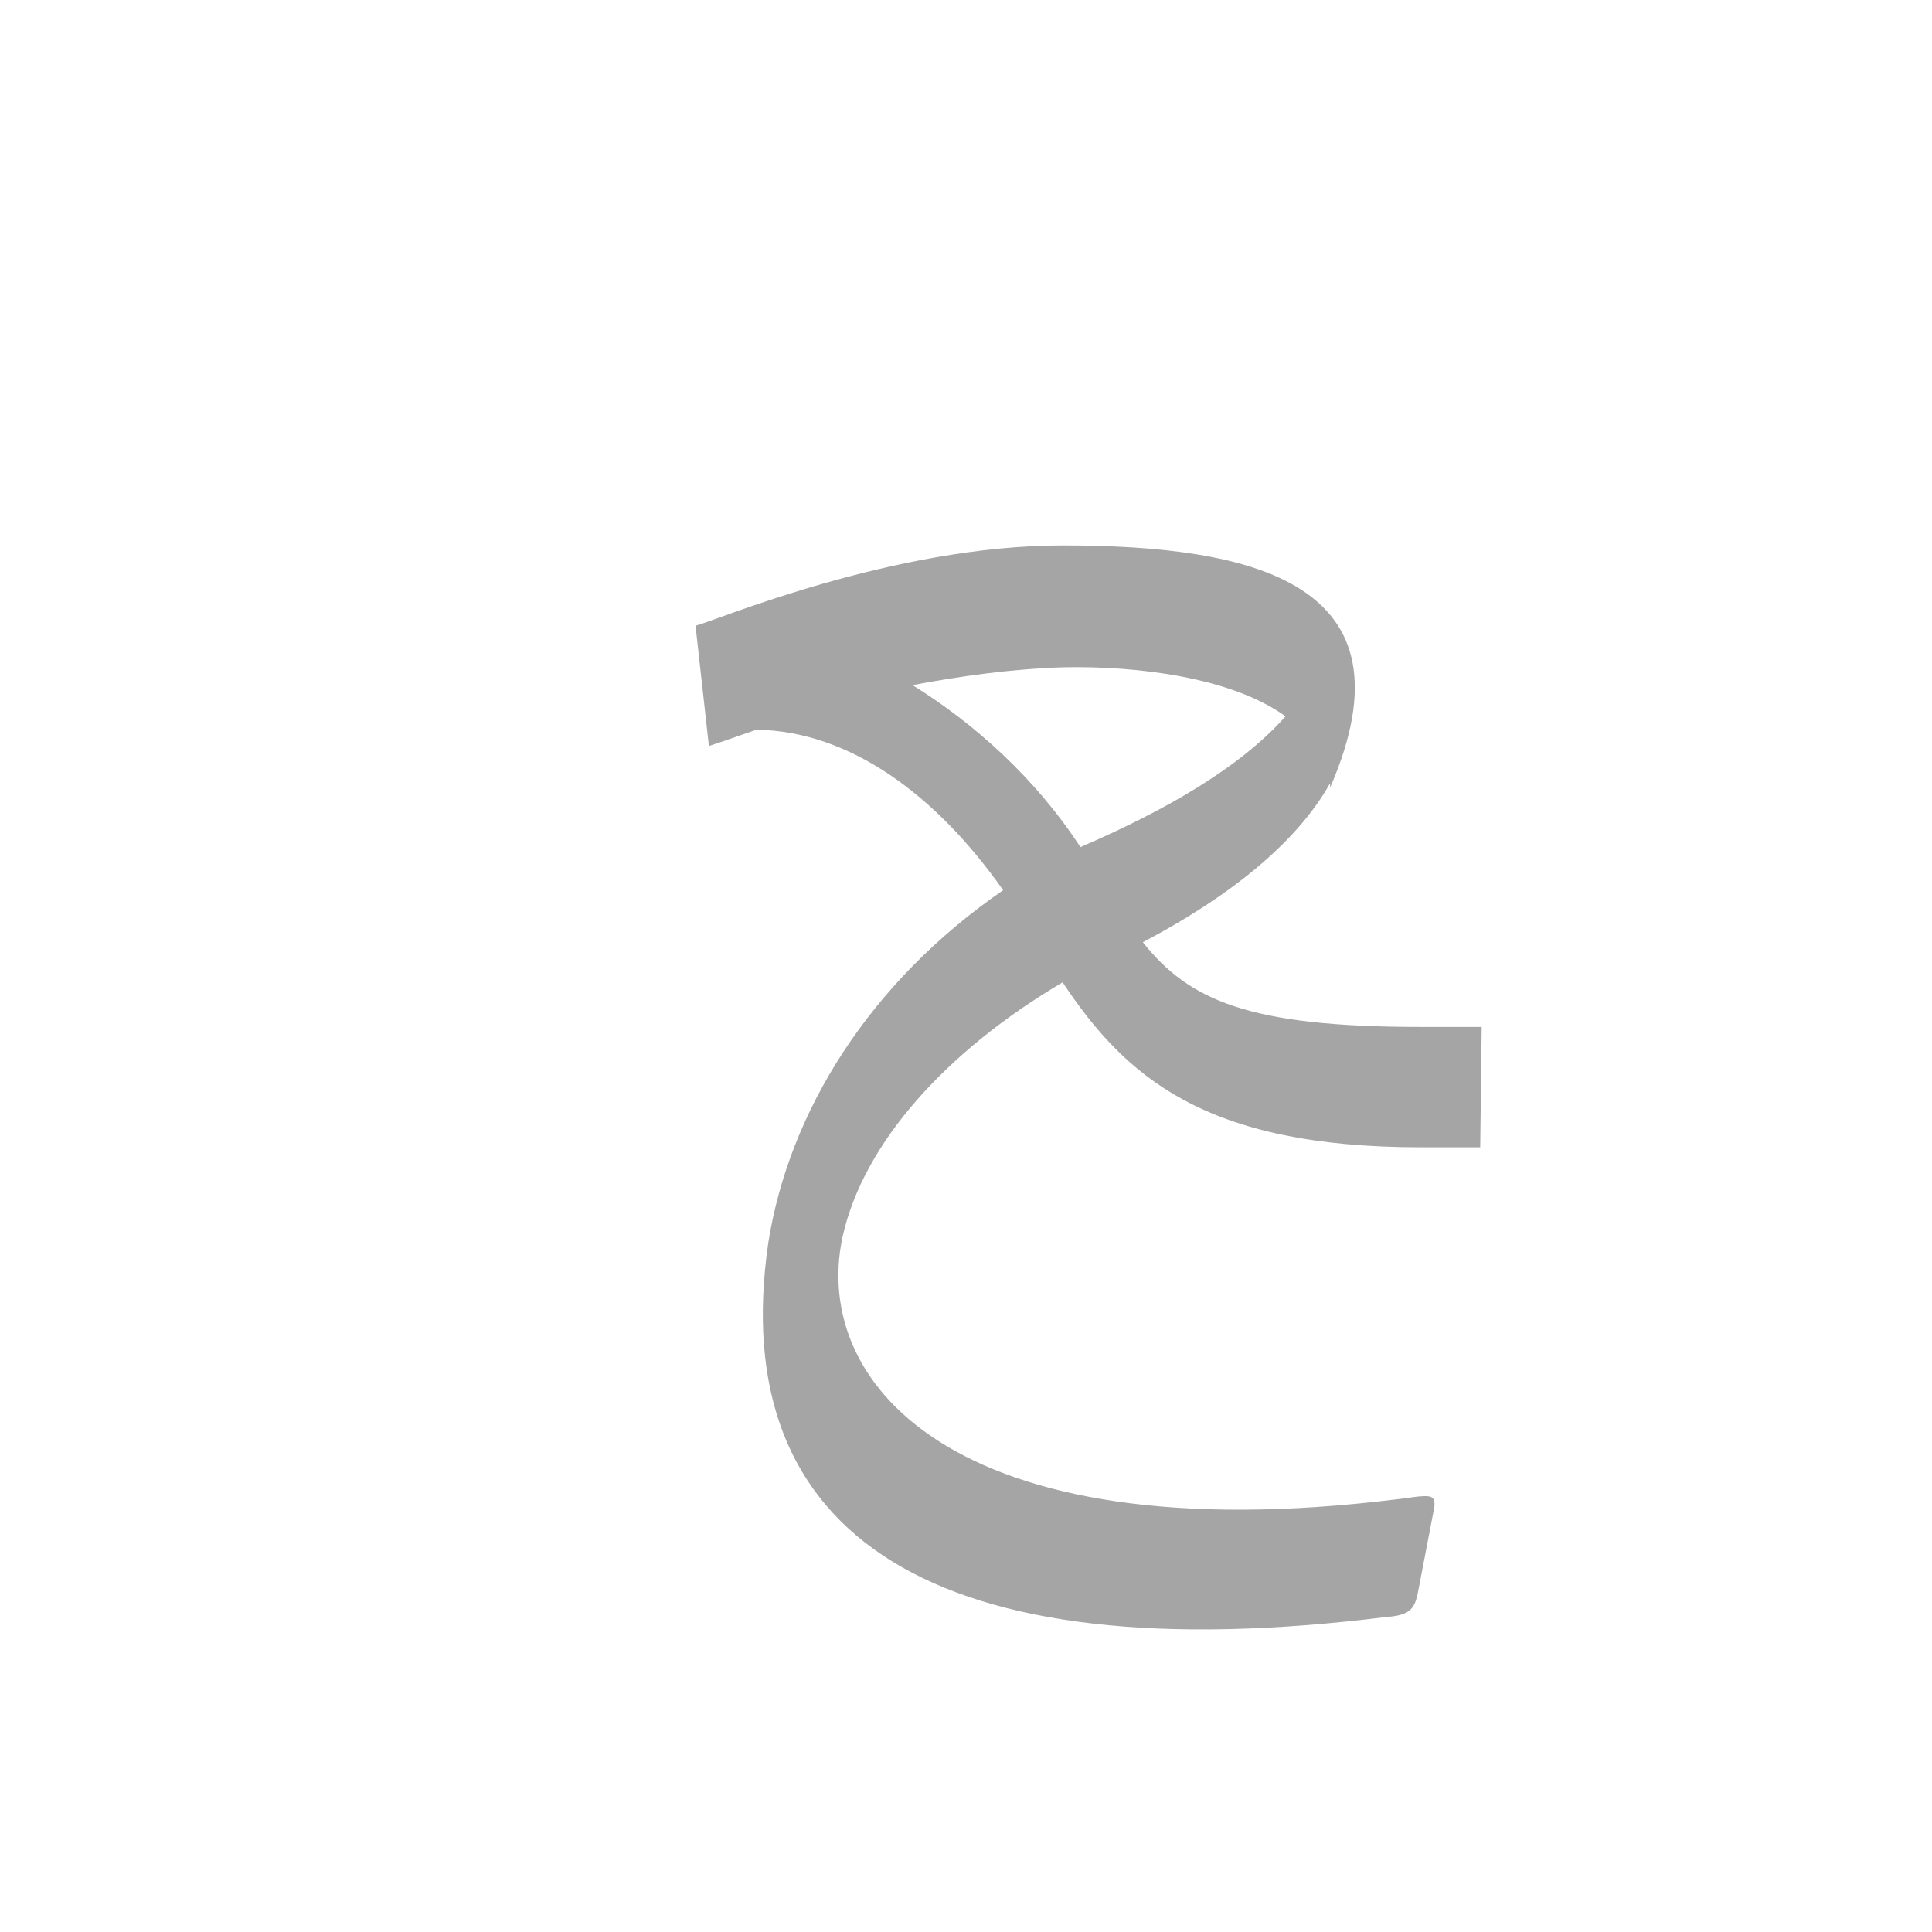
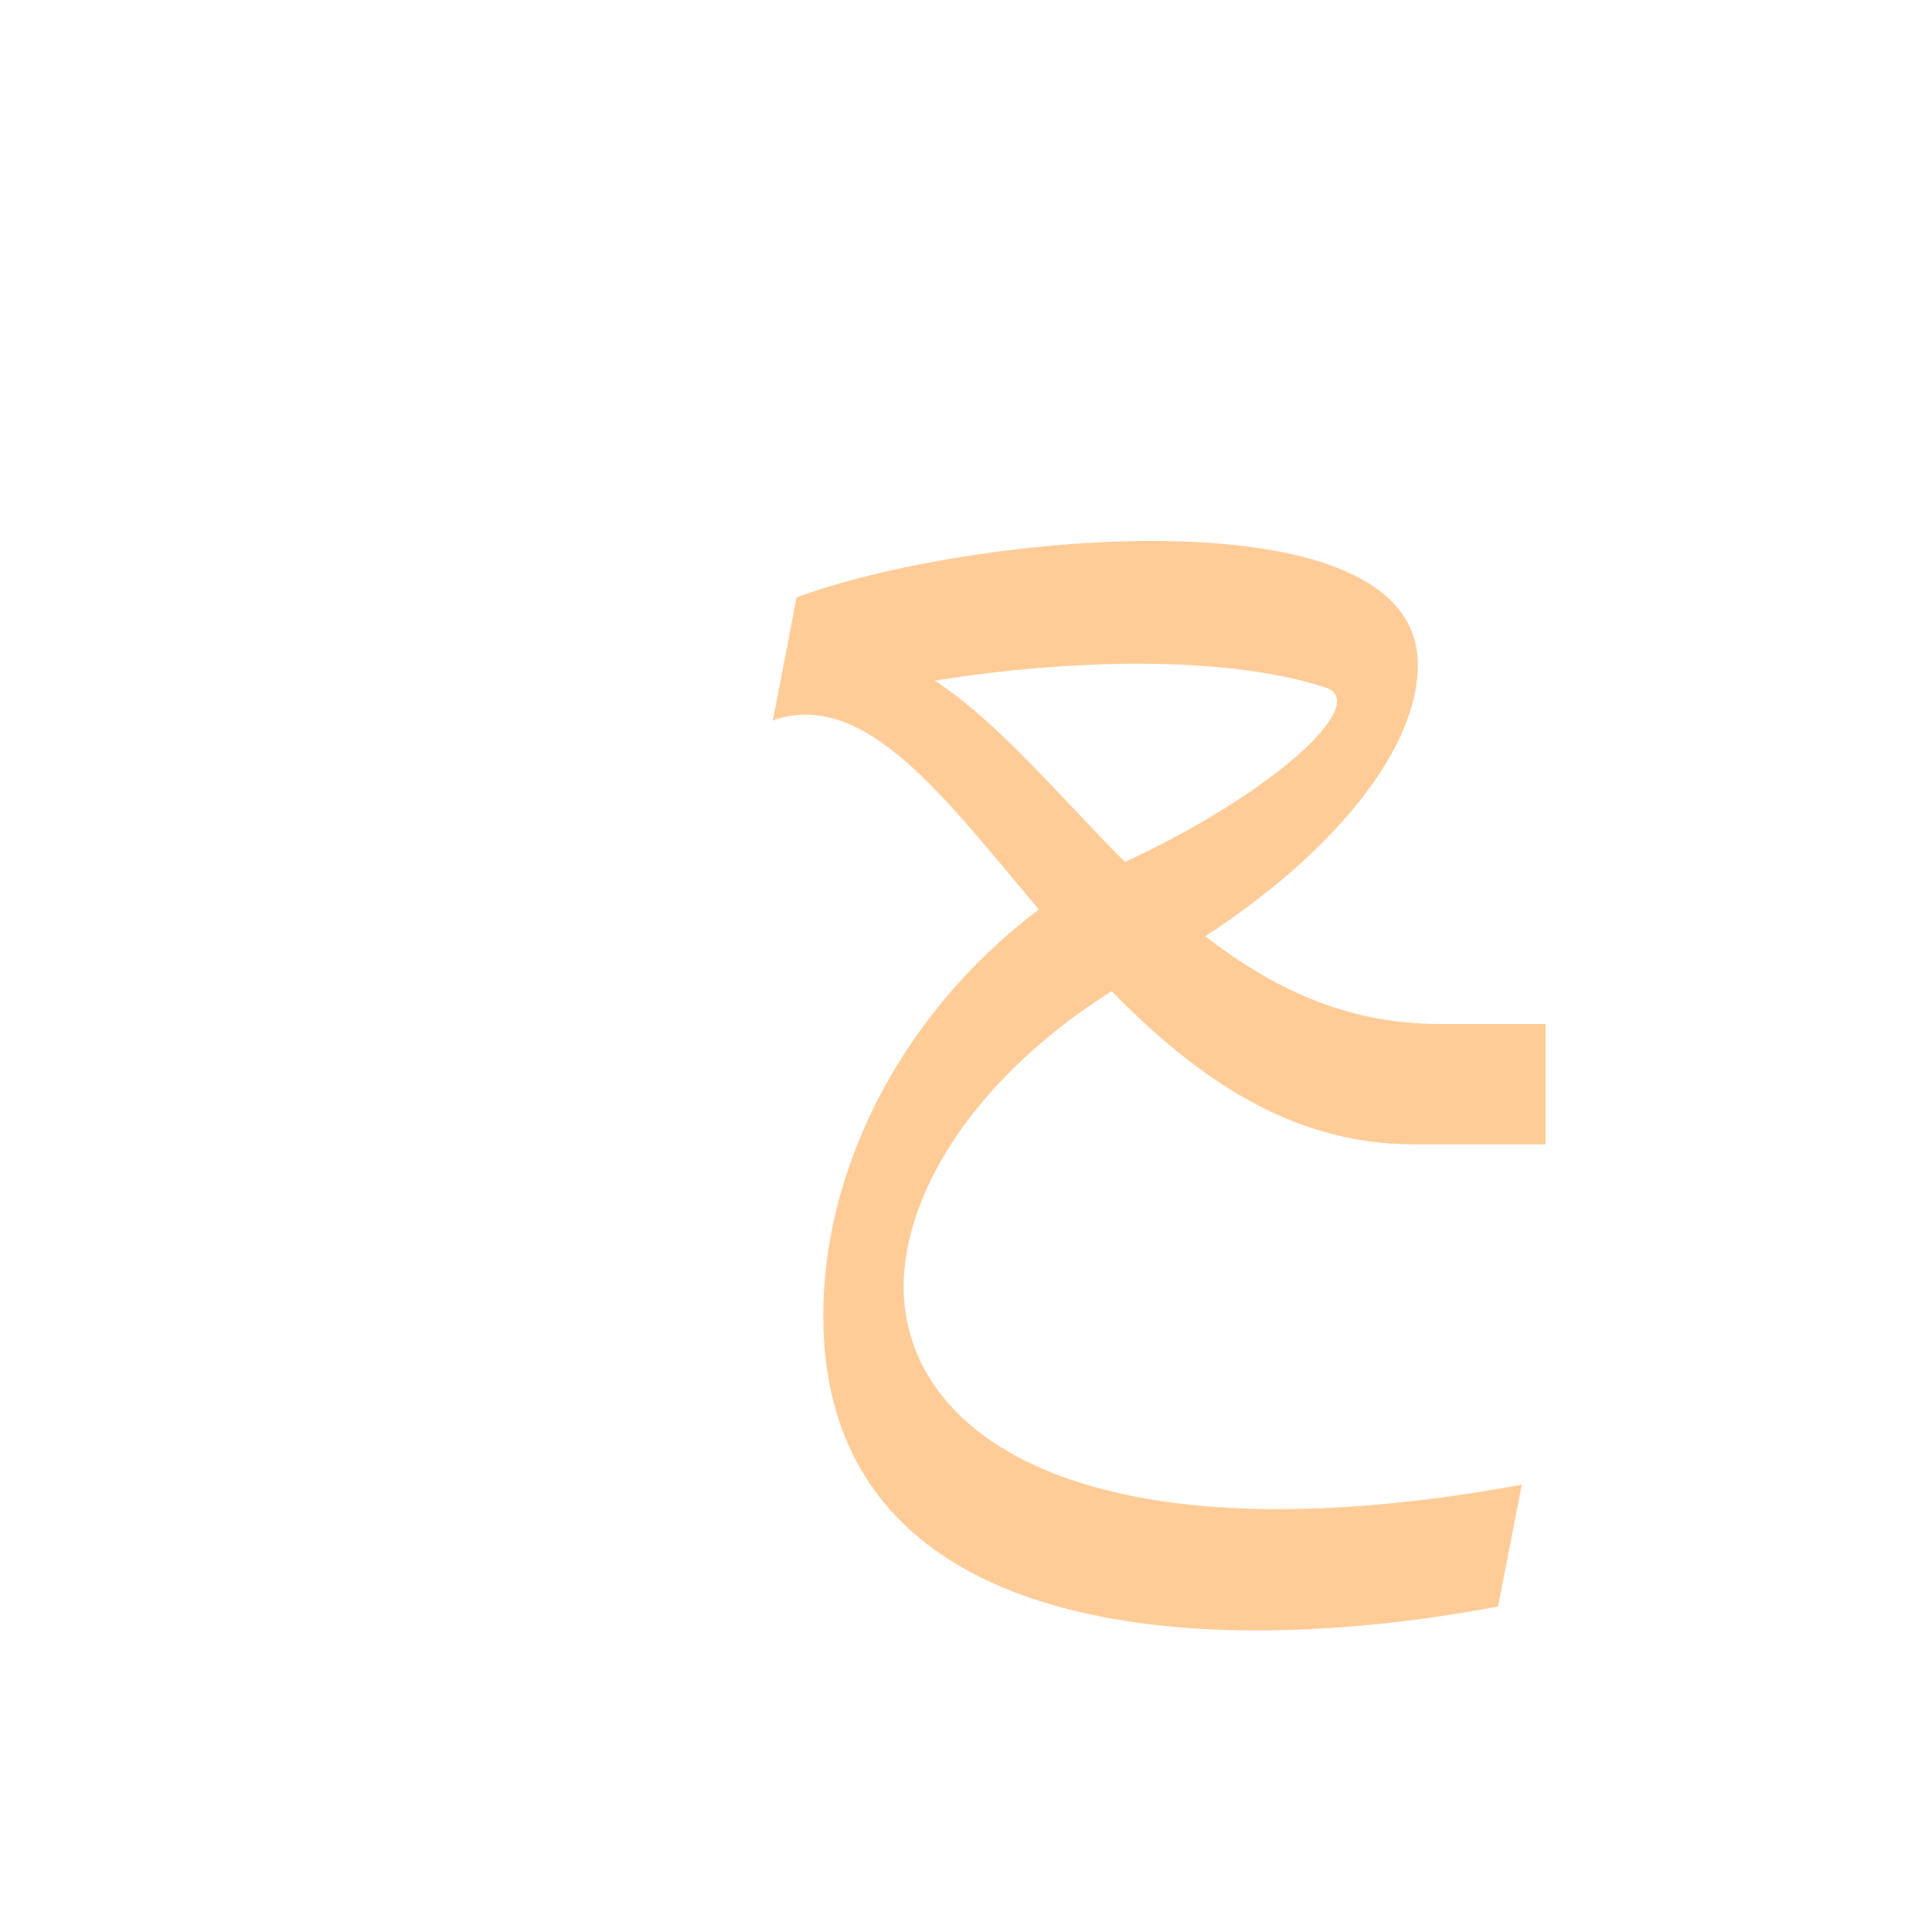
<svg xmlns="http://www.w3.org/2000/svg" xml:space="preserve" width="1300px" height="1300px" version="1.0" style="shape-rendering:geometricPrecision; text-rendering:geometricPrecision; image-rendering:optimizeQuality; fill-rule:evenodd; clip-rule:evenodd" viewBox="0 0 1300 1056">
  <defs>
    <style type="text/css">
   
-     .fil0 {fill:#4D4D4D;fill-opacity:0.502}
+     .fil2 {fill:#6666CC;fill-opacity:0.502}
+     .fil1 {fill:red;fill-opacity:0.502}
+     .fil0 {fill:#FF9933;fill-opacity:0.502}
   
  </style>
  </defs>
-   <g id="_100:master">
-     <path class="fil0" d="M727 448c58,-25 108,-54 138,-88 -36,-26 -99,-34 -149,-33 -35,1 -70,6 -102,12 42,26 83,63 113,109zm-52 29c-45,-64 -103,-107 -166,-108 -17,6 -29,10 -32,11l-9 -81c13,-3 132,-54 247,-54 128,0 240,25 180,163l0 -3c-23,41 -69,77 -126,107 31,39 71,57 187,57l41 0 -1 81 -40 0c-146,0 -199,-48 -241,-111 -78,46 -134,108 -148,171 -22,101 80,217 387,175 11,-1 13,0 10,13l-10 52c-2,9 -4,15 -21,16 -304,38 -445,-54 -416,-252 14,-88 68,-175 158,-237z" />
+   <g id="_100:master" visibility="hidden">
+     <path class="fil0" d="M499 299l-6 71c75,-9 145,47 196,128 51,81 90,152 267,152l40 0 1 -81 -41 0c-158,0 -176,-33 -220,-107 -56,-94 -156,-156 -237,-163z" />
+     <path class="fil1" d="M713 454l28 72c117,-55 203,-135 153,-225 -7,63 -86,114 -181,153z" />
+     <path class="fil2" d="M895 408c60,-138 -52,-163 -180,-163 -115,0 -234,51 -247,54l9 81c10,-3 126,-51 239,-53 74,-1 175,16 179,81z" />
+     <path class="fil0" d="M756 519l-34 -69c-143,71 -211,202 -211,312 0,222 259,234 455,197l16 -82c-289,53 -417,-30 -416,-134 0,-80 74,-172 190,-224z" />
+   </g>
+   <g id="Layer_x0020_1">
+     <path class="fil0" d="M757 458c101,-47 164,-106 136,-117 -69,-23 -177,-19 -264,-5 43,28 83,77 128,122zm-58 32c-64,-76 -116,-147 -177,-128l0 0 -2 1 16 -83c115,-43 418,-73 418,45l0 0 0 2c-1,58 -60,127 -143,181 44,34 94,59 157,59l72 0 0 81 -89 0c-84,0 -148,-47 -203,-103 -86,54 -139,130 -140,198 0,104 127,187 416,134l-16 82c-196,37 -455,25 -454,-197 0,-91 47,-198 145,-272z" />
  </g>
</svg>
